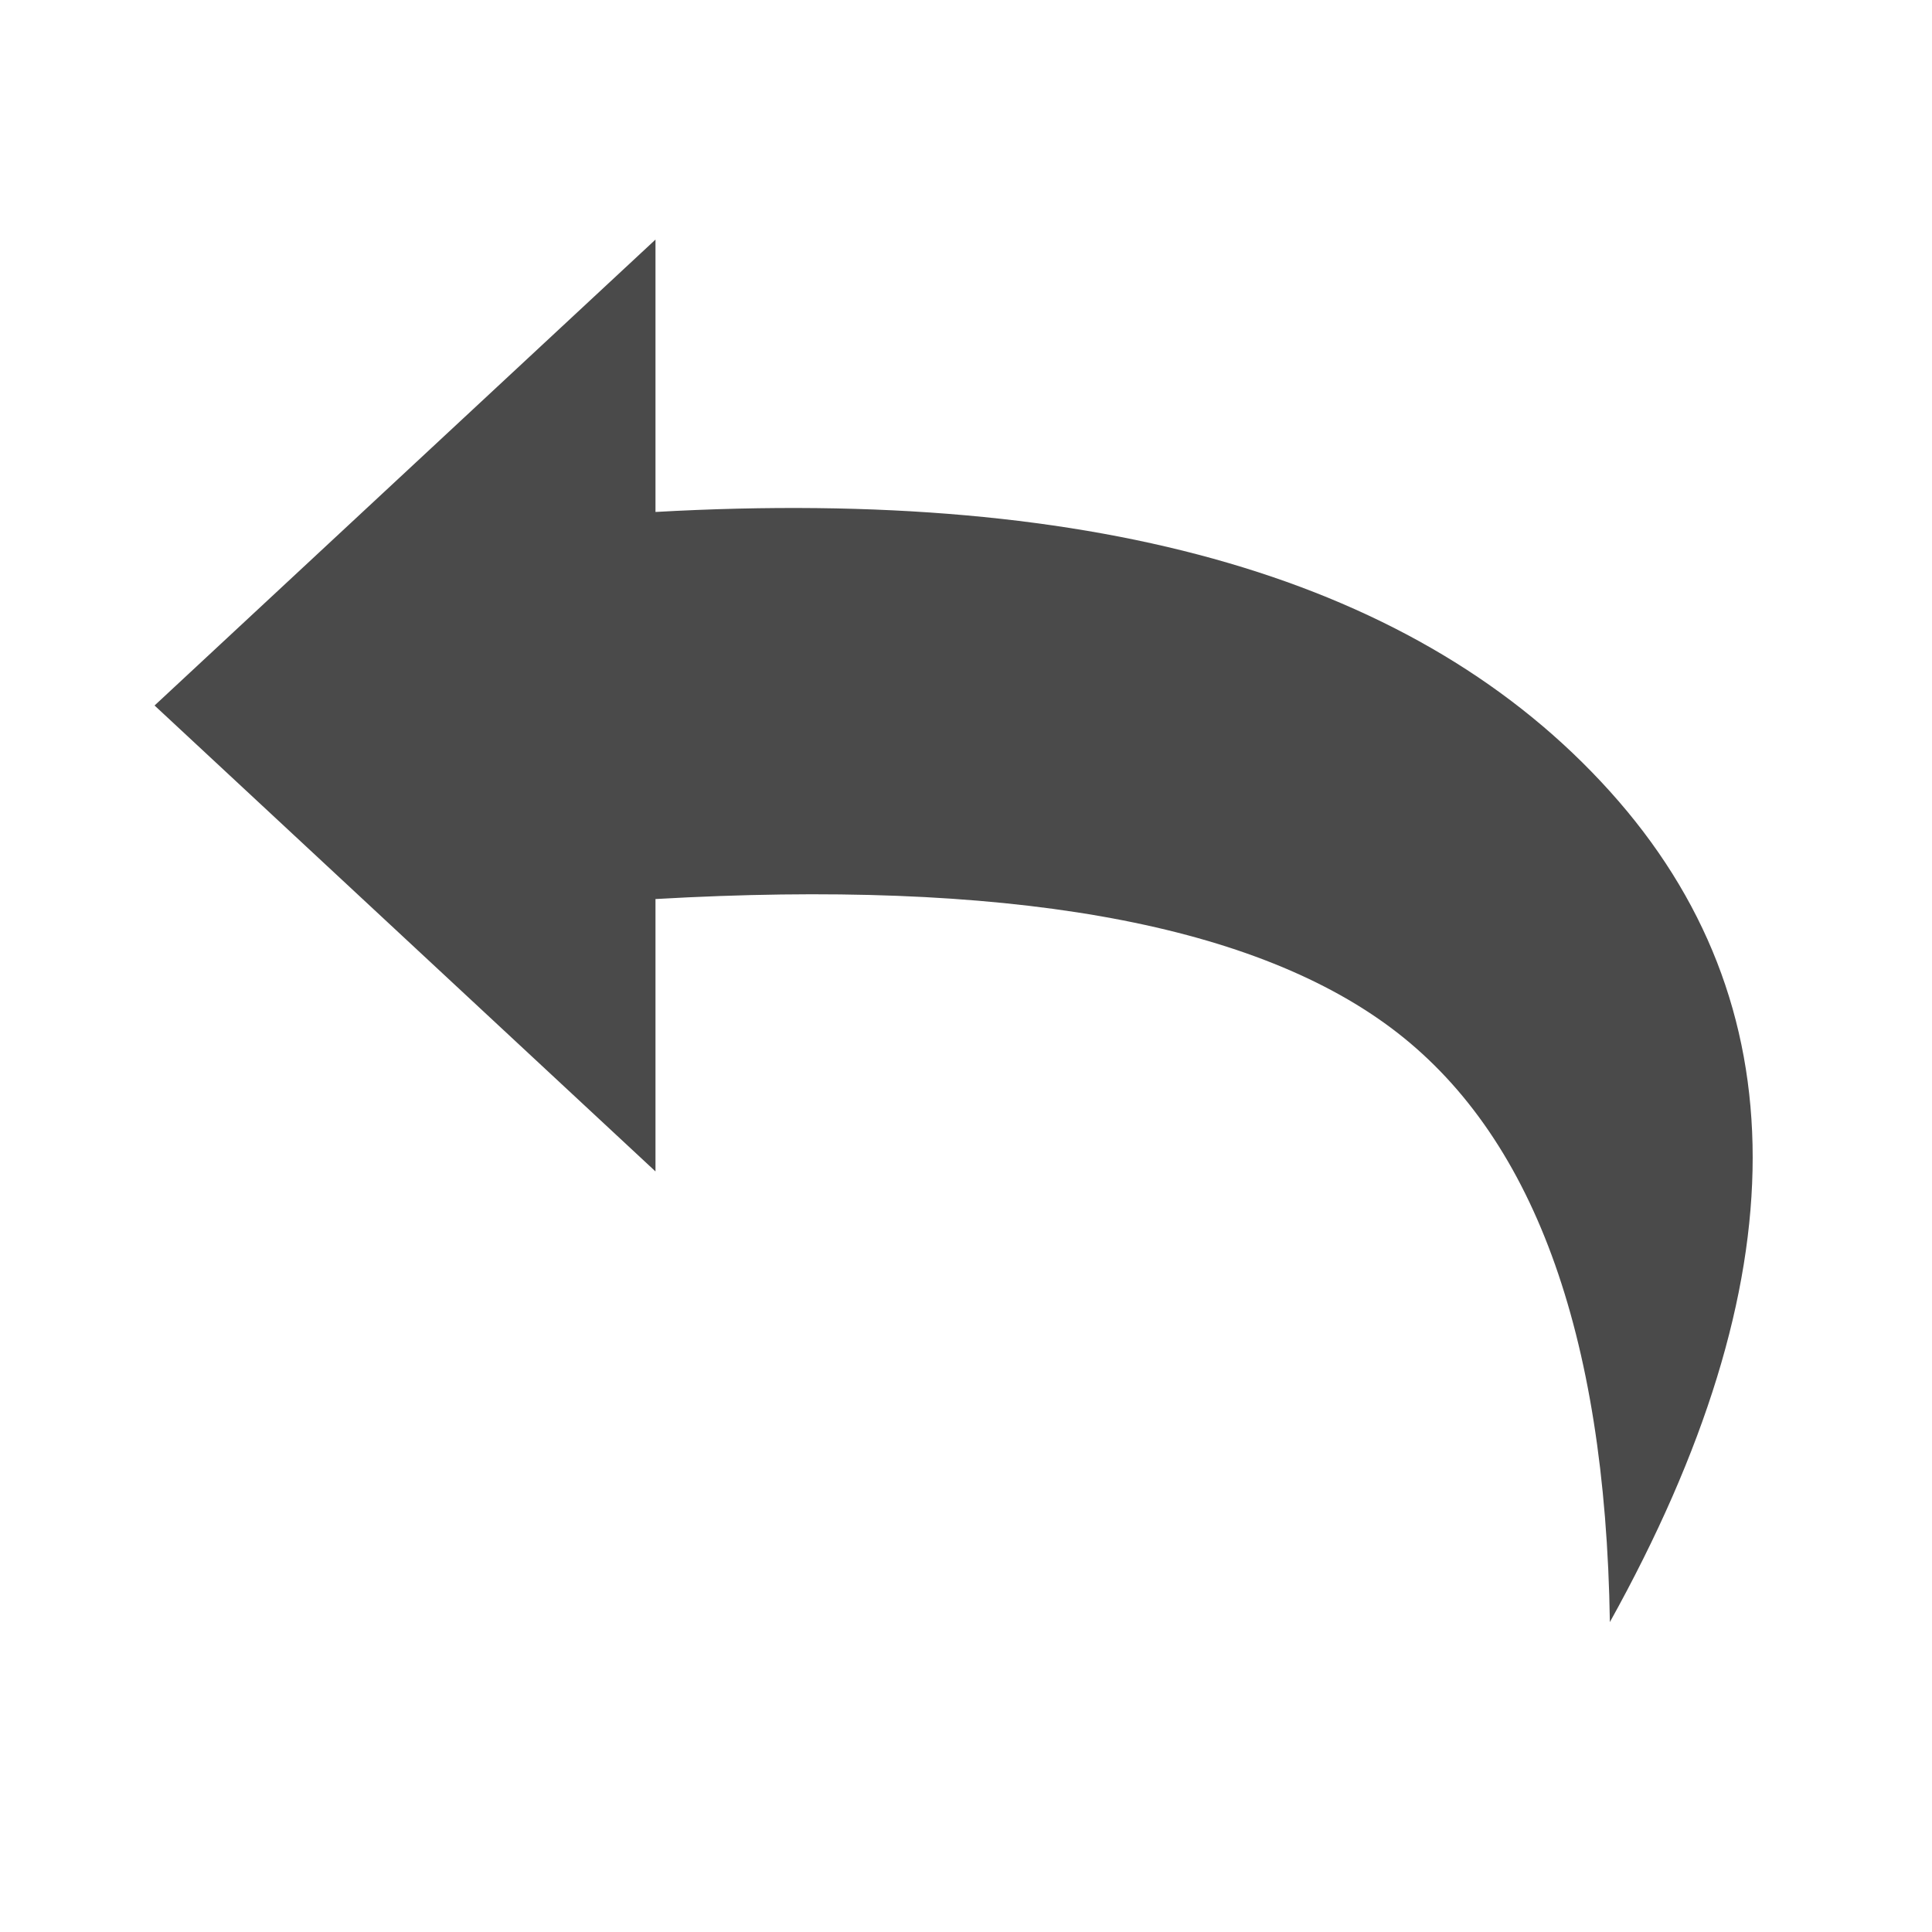
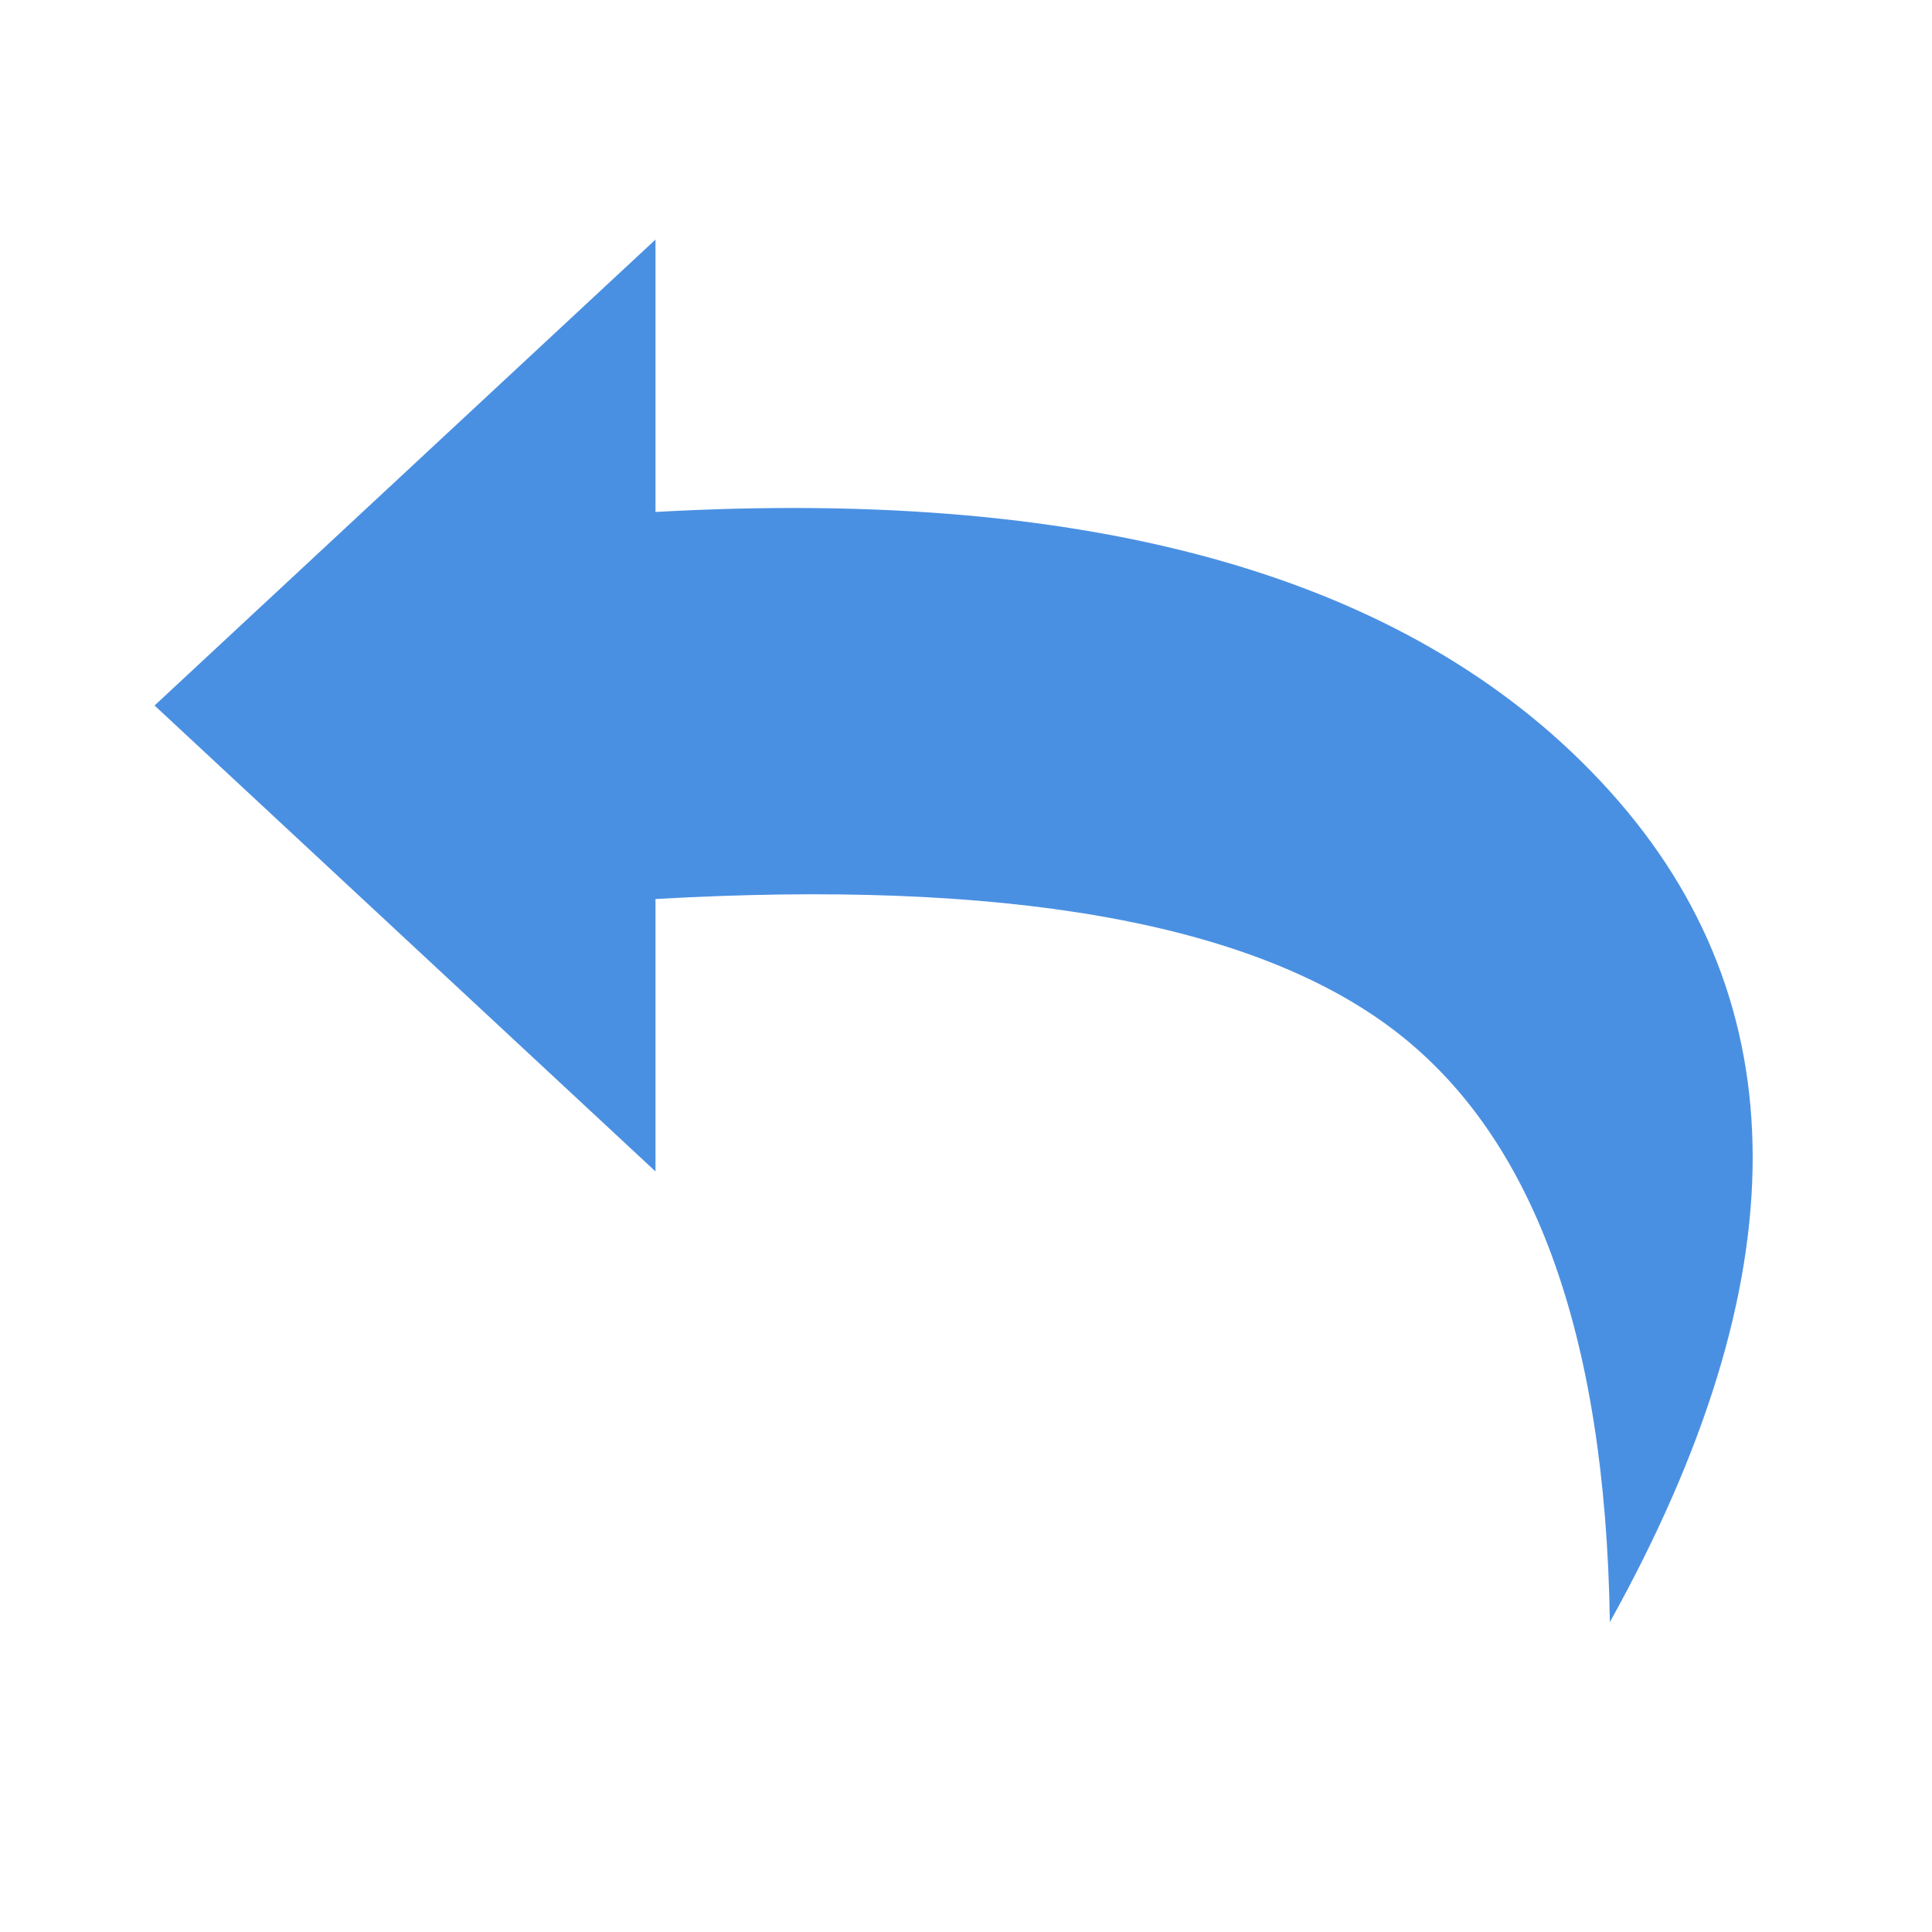
<svg xmlns="http://www.w3.org/2000/svg" width="500px" height="500px" viewBox="0 0 500 500" version="1.1">
  <defs />
  <g id="reply" stroke="none" stroke-width="1" fill="none" fill-rule="evenodd">
-     <path d="M169.64,132.495 C285.024,126.015 367.354,150.114 416.633,204.791 C465.911,259.468 465.911,331.137 416.633,419.797 C415.487,344.524 396.557,293.226 359.842,265.904 C323.127,238.582 259.726,227.504 169.64,232.671 L169.64,303.166 L40,182.583 L169.64,62 L169.64,132.495 Z" id="Combined-Shape" fill="#4A4A4A" fill-rule="nonzero" />
+     <path d="M169.64,132.495 C285.024,126.015 367.354,150.114 416.633,204.791 C465.911,259.468 465.911,331.137 416.633,419.797 C415.487,344.524 396.557,293.226 359.842,265.904 C323.127,238.582 259.726,227.504 169.64,232.671 L169.64,303.166 L40,182.583 L169.64,62 L169.64,132.495 Z" id="Combined-Shape" fill="#4A90E2" fill-rule="nonzero" />
  </g>
</svg>
